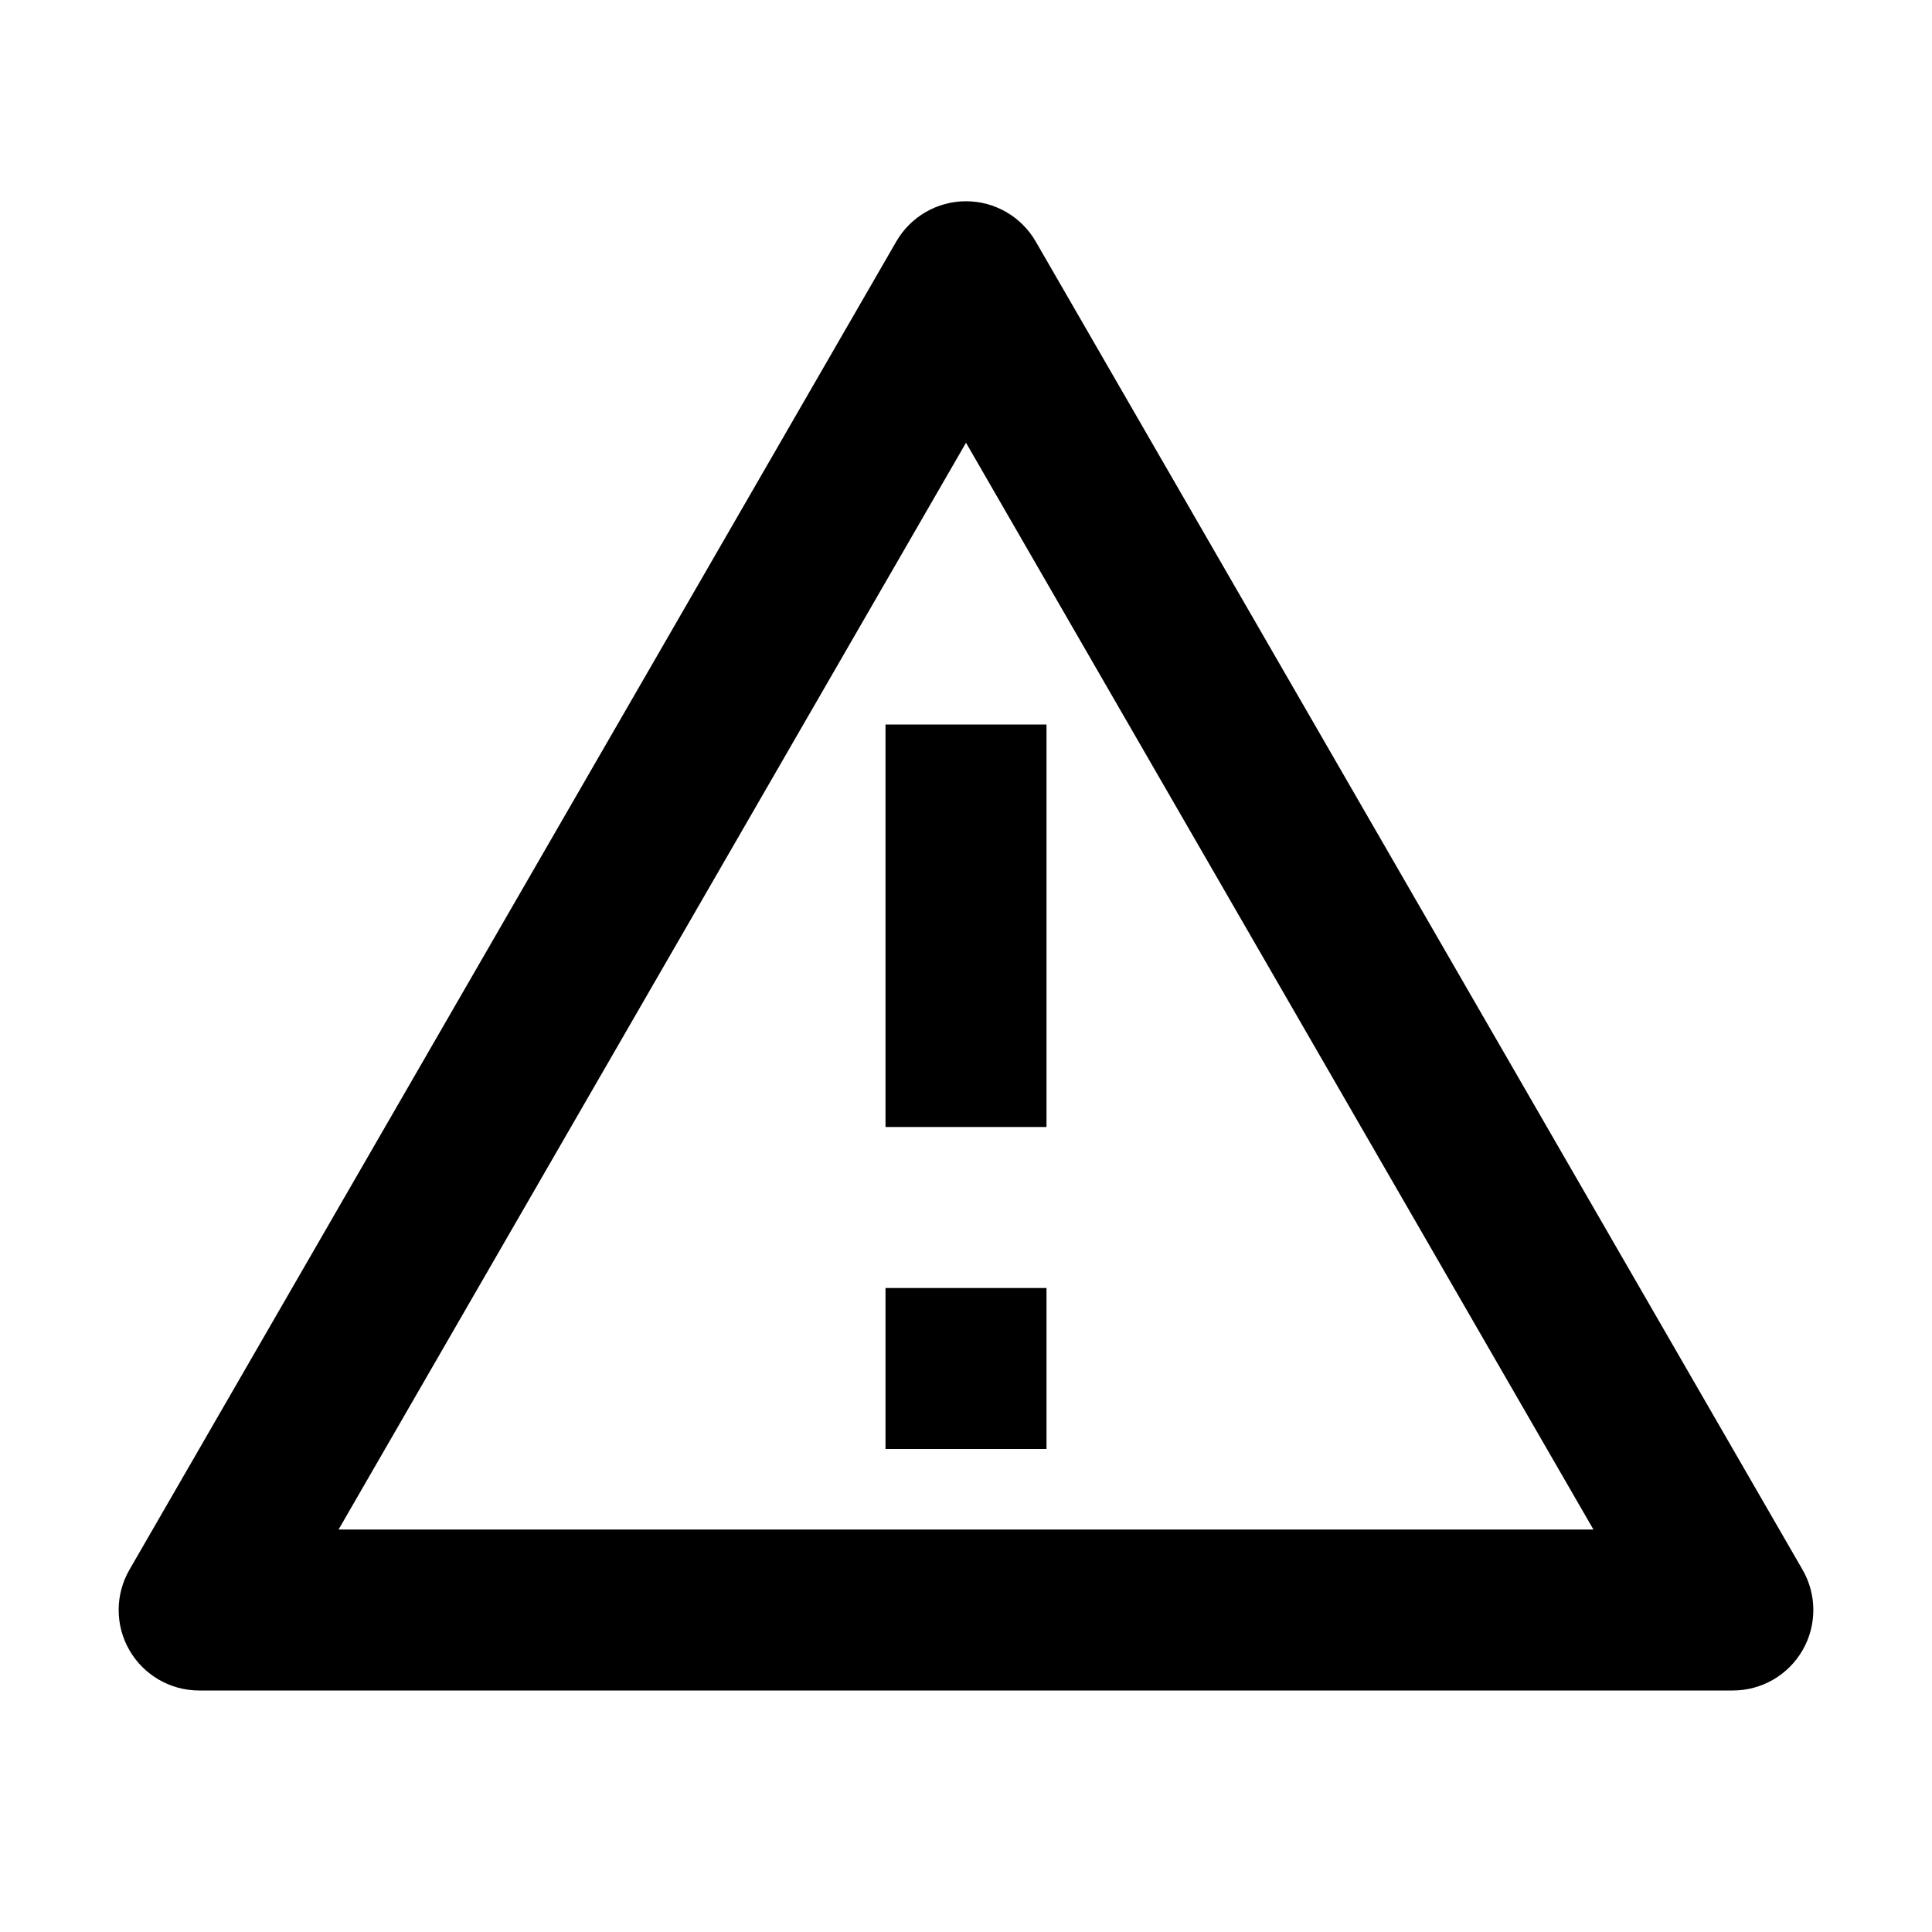
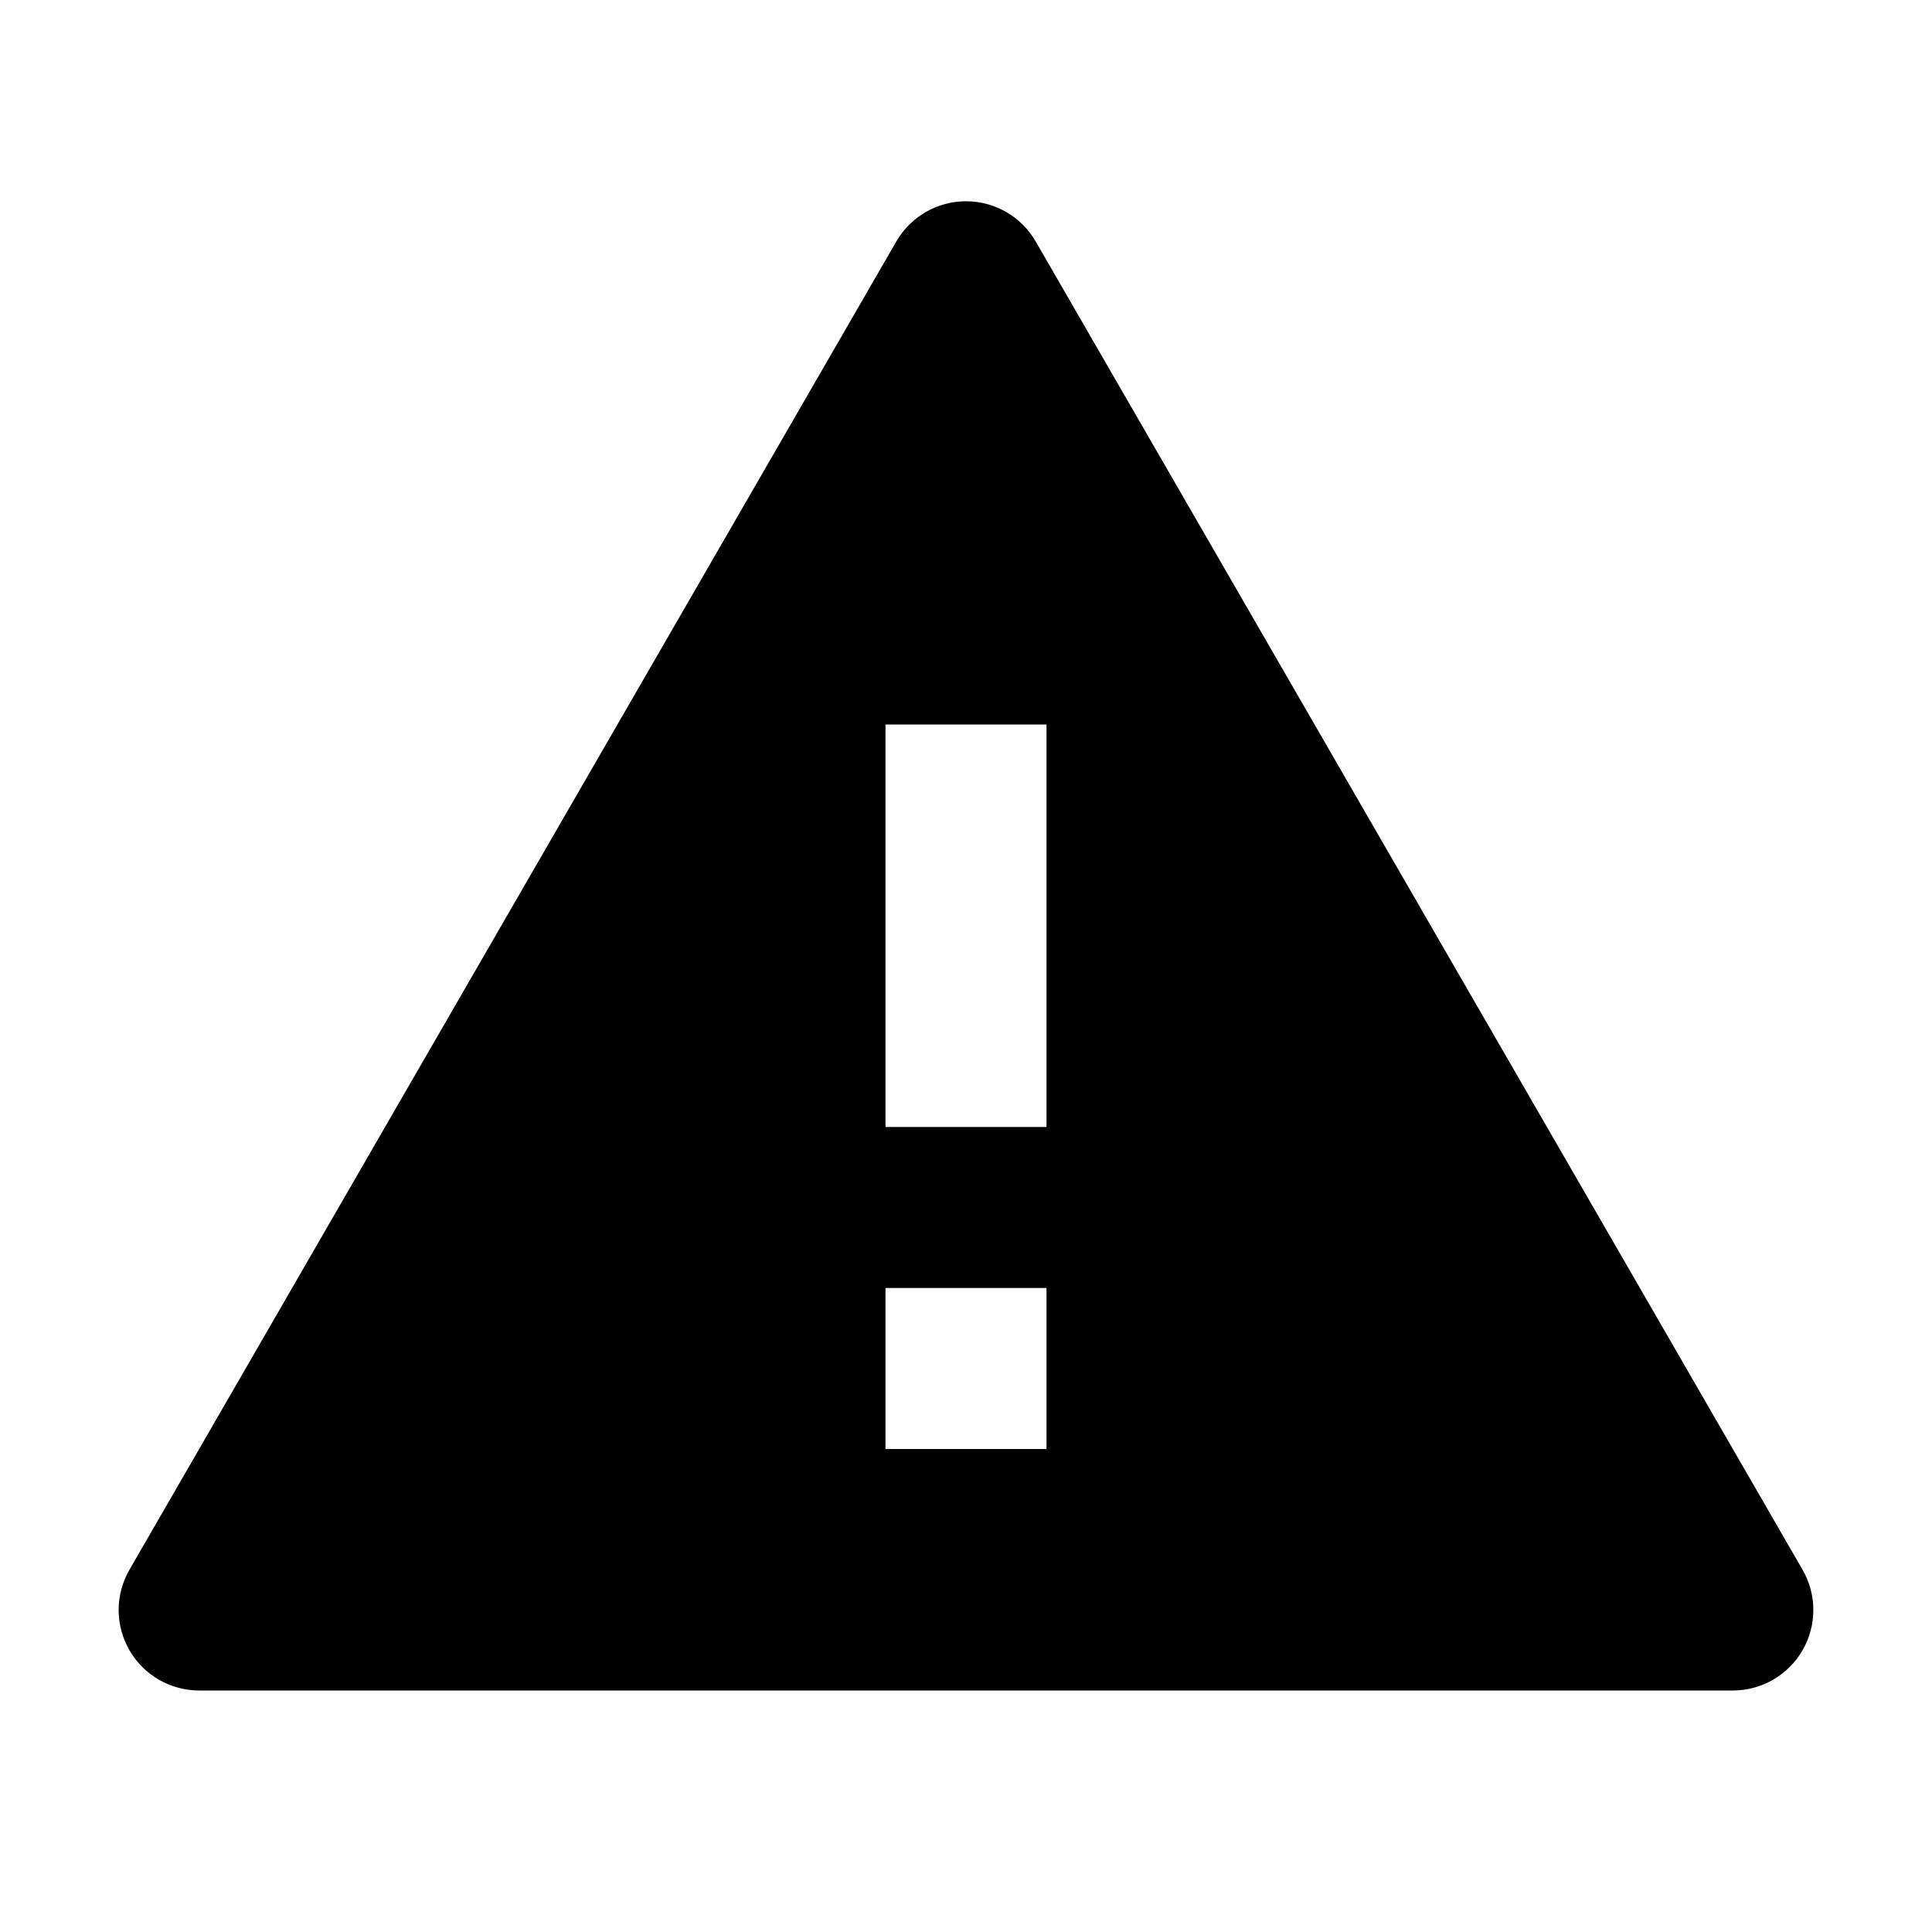
<svg xmlns="http://www.w3.org/2000/svg" viewBox="0 0 24 24">
  <g>
    <path fill="none" d="M0 0h24v24H0z" />
-     <path fill-rule="nonzero" d="M12.866 3l9.526 16.5a1 1 0 0 1-.866 1.5H2.474a1 1 0 0 1-.866-1.5L11.134 3a1 1 0 0 1 1.732 0zm-8.66 16h15.588L12 5.5 4.206 19zM11 16h2v2h-2v-2zm0-7h2v5h-2V9z" />
+     <path d="M12.866 3l9.526 16.5a1 1 0 0 1-.866 1.5H2.474a1 1 0 0 1-.866-1.5L11.134 3a1 1 0 0 1 1.732 0zM11 16v2h2v-2h-2zm0-7v5h2V9h-2z" />
  </g>
</svg>
